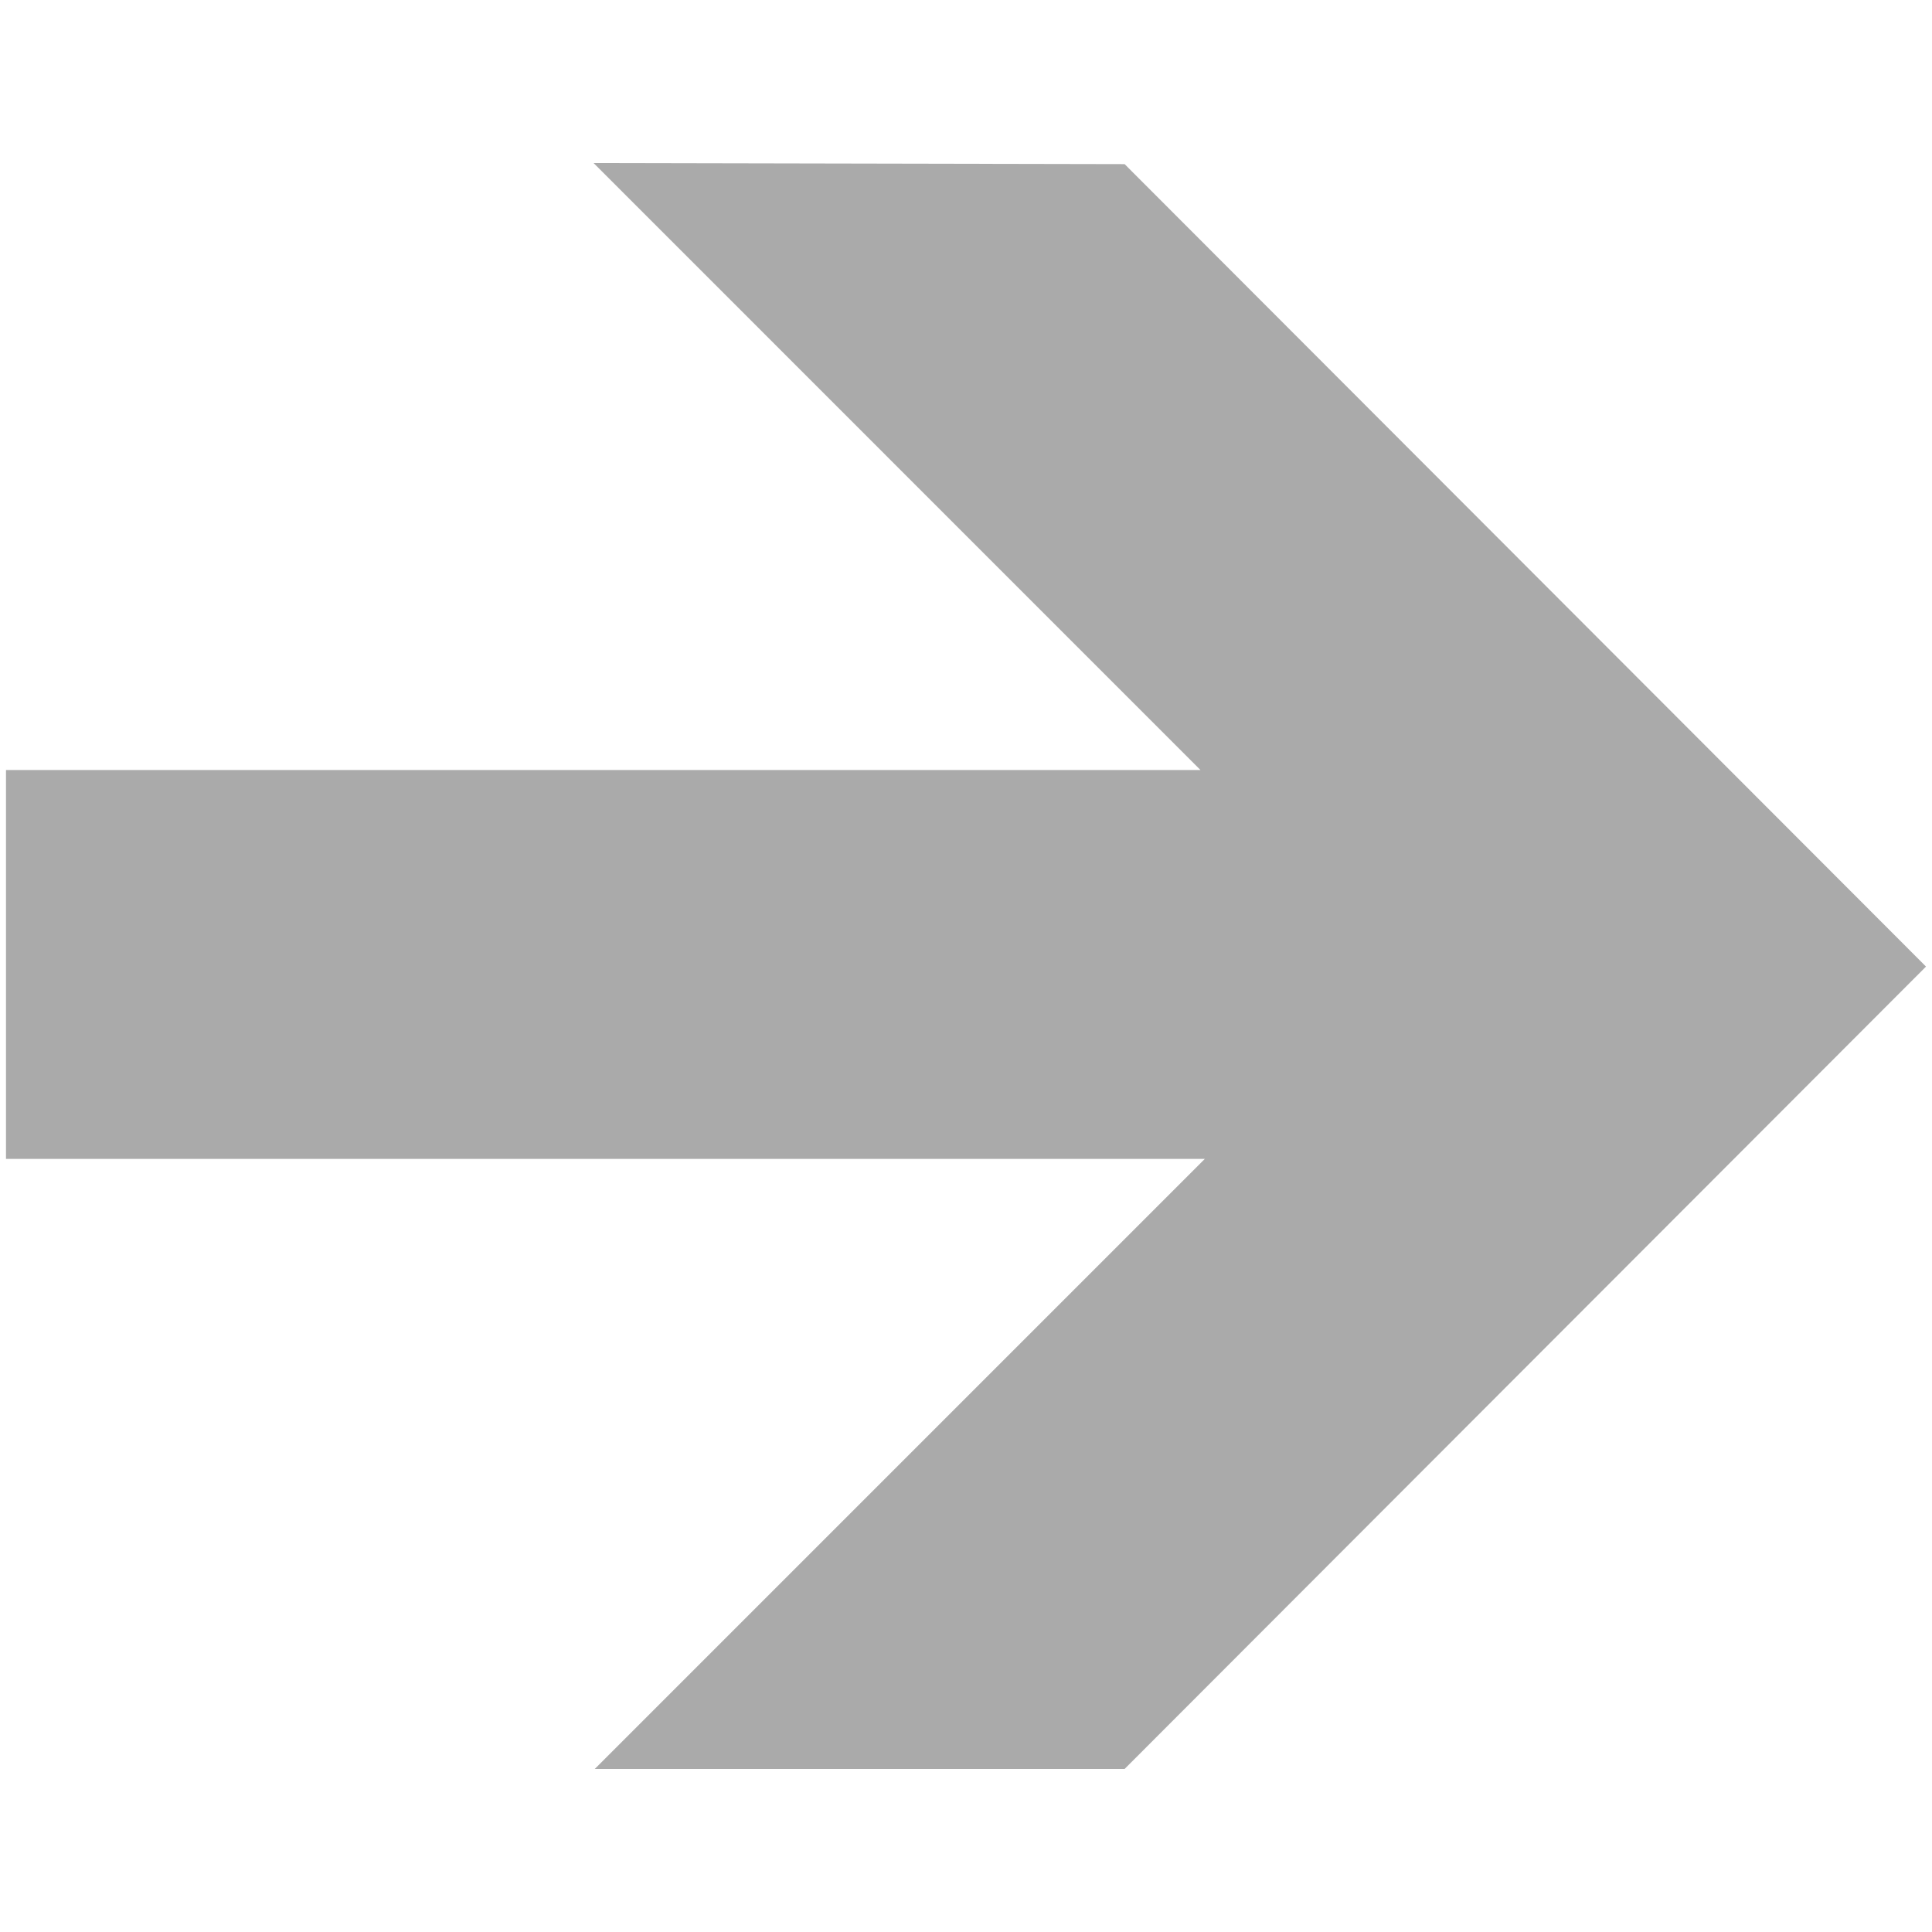
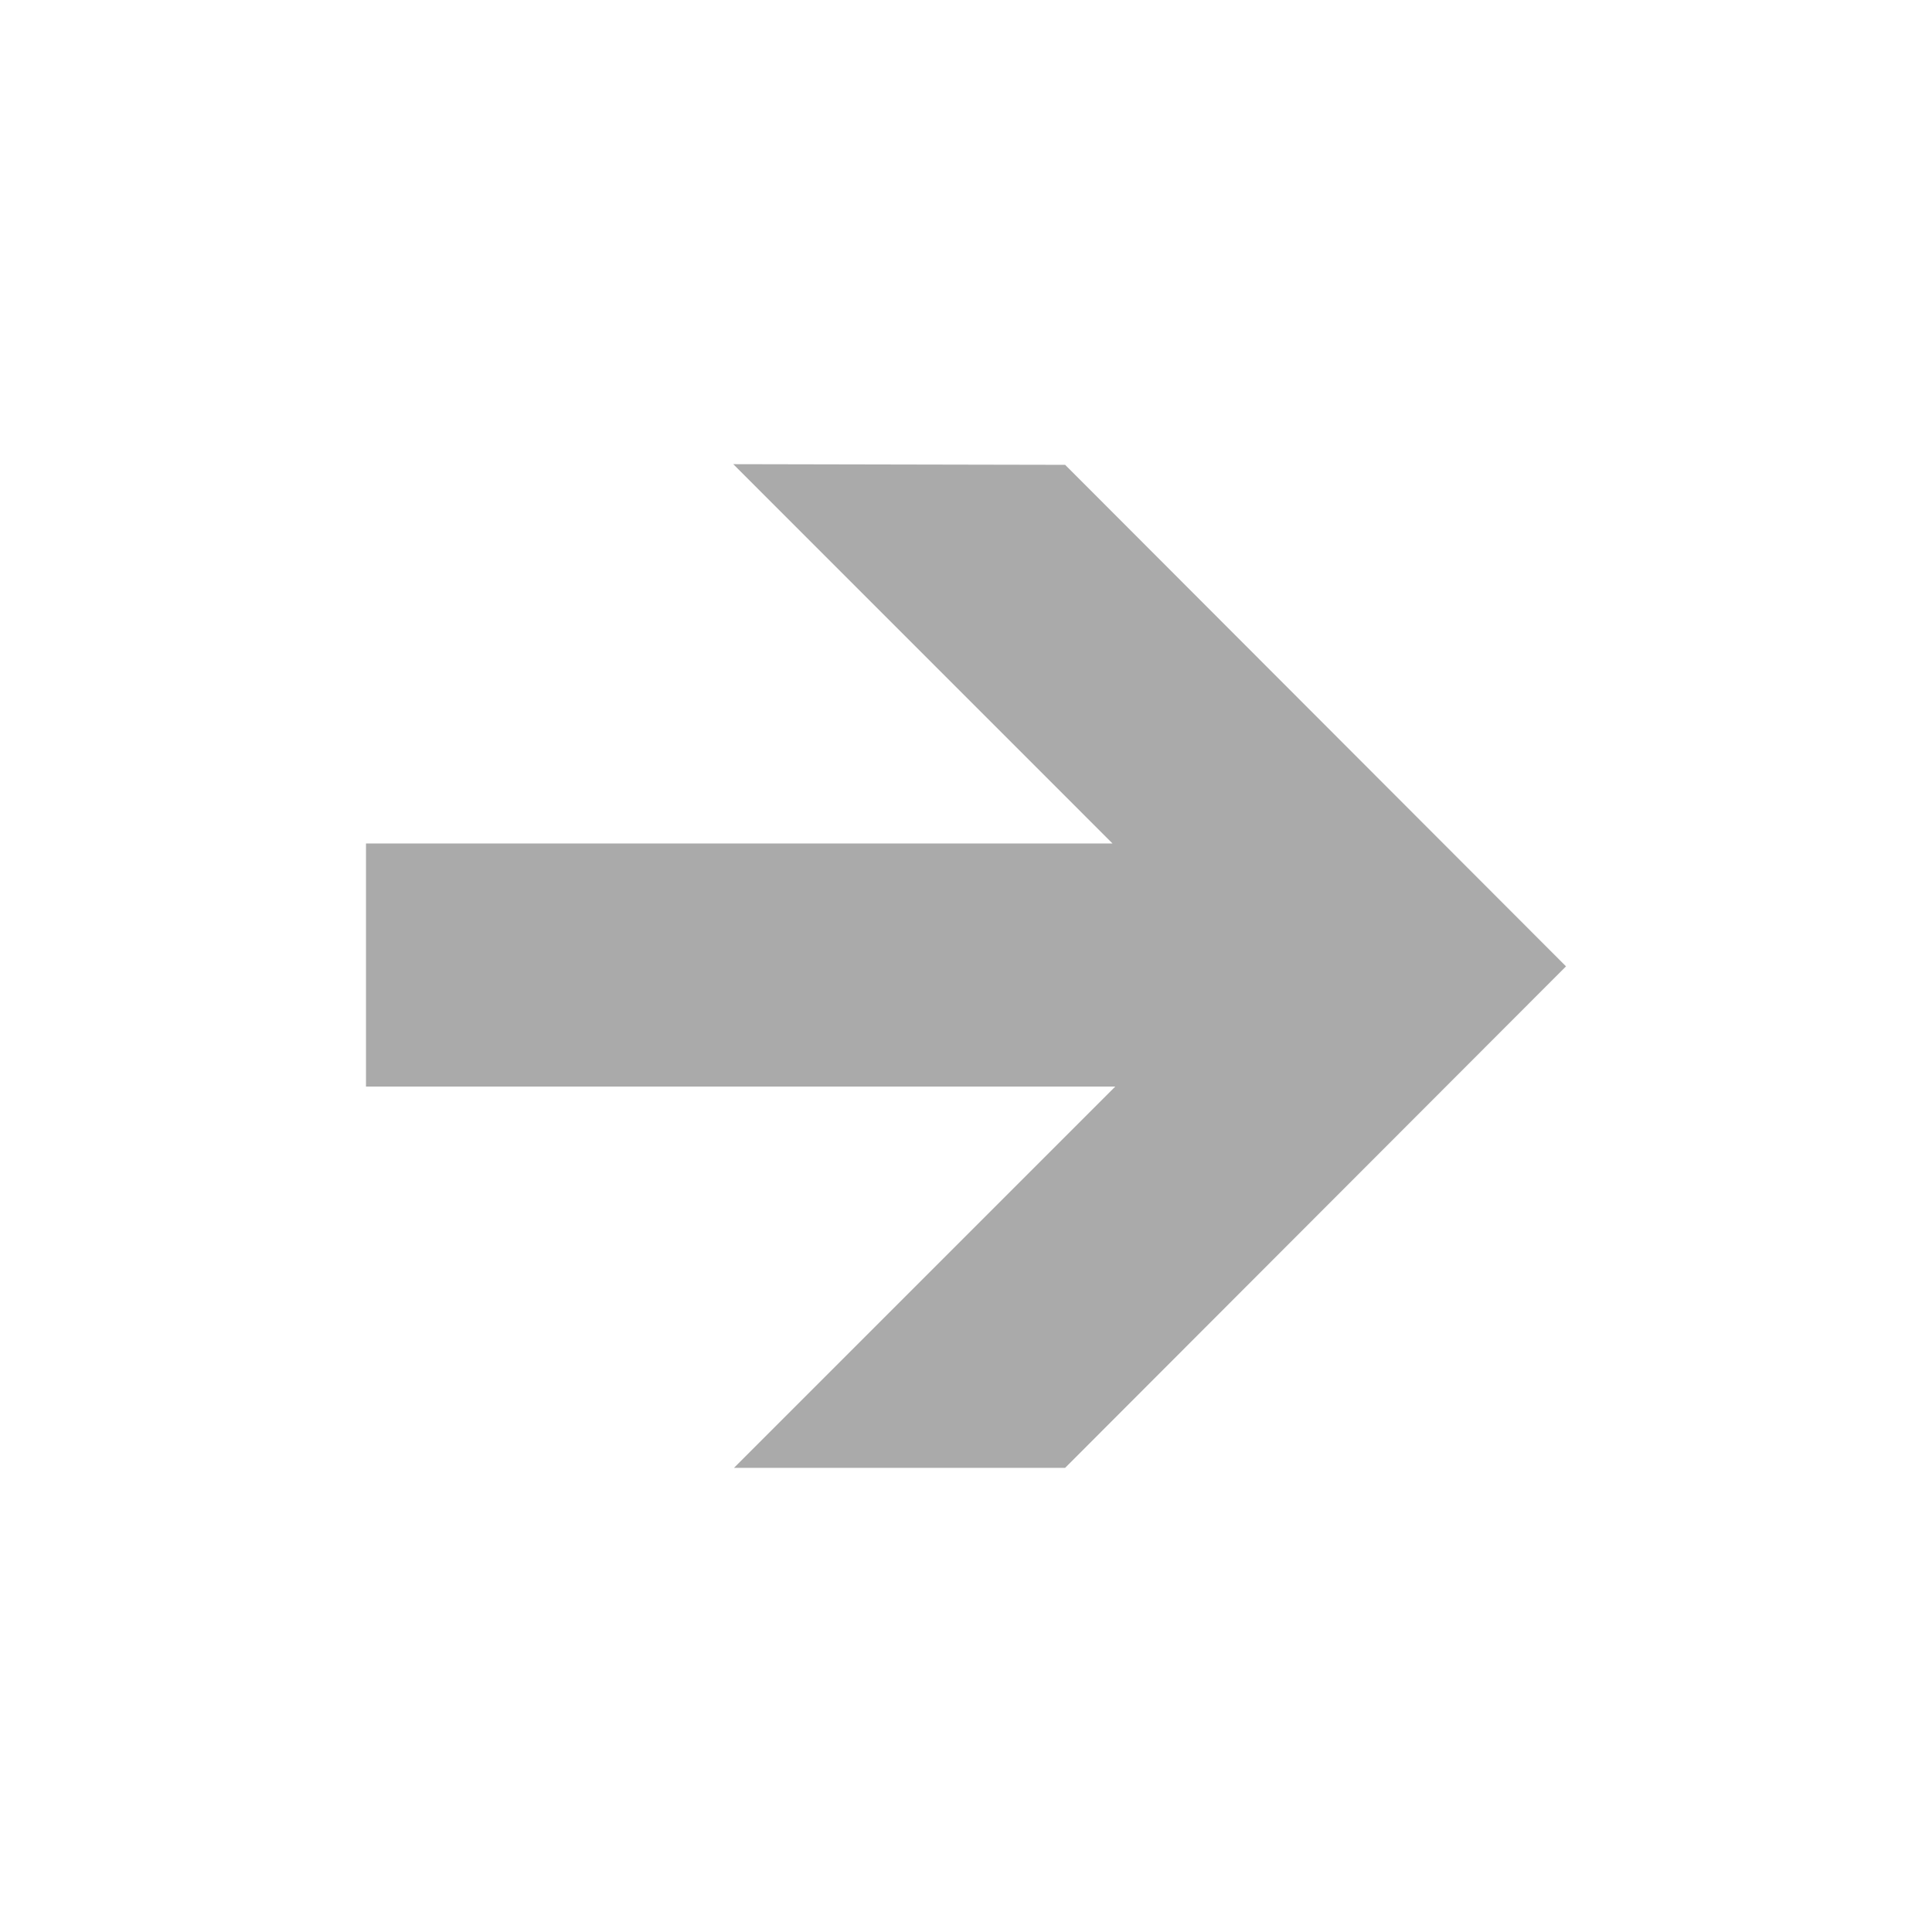
- <svg xmlns="http://www.w3.org/2000/svg" version="1.1" id="Layer_1" x="0px" y="0px" width="20px" height="20px" viewBox="0 0 20 20" enable-background="new 0 0 20 20" xml:space="preserve">
-   <polygon fill="#AAAAAA" points="11.642,1.699 19.938,10.006 11.642,18.312 6.157,18.312 12.472,11.997 0.062,11.997 0.062,7.971   12.427,7.971 6.145,1.688 " />
+ <svg xmlns="http://www.w3.org/2000/svg" version="1.1" id="Layer_1" x="0px" y="0px" width="32px" height="32px" viewBox="0 0 32 32" enable-background="new 0 0 32 32" xml:space="preserve">
+   <polygon fill="#AAAAAA" points="17.642,7.699 25.938,16.006 17.642,24.312 12.157,24.312 18.472,17.997 6.062,17.997 6.062,13.971   18.427,13.971 12.145,7.688 " />
  <g>
</g>
  <g>
</g>
  <g>
</g>
  <g>
</g>
  <g>
</g>
  <g>
</g>
  <g>
</g>
  <g>
</g>
  <g>
</g>
  <g>
</g>
  <g>
</g>
  <g>
</g>
  <g>
</g>
  <g>
</g>
  <g>
</g>
</svg>
